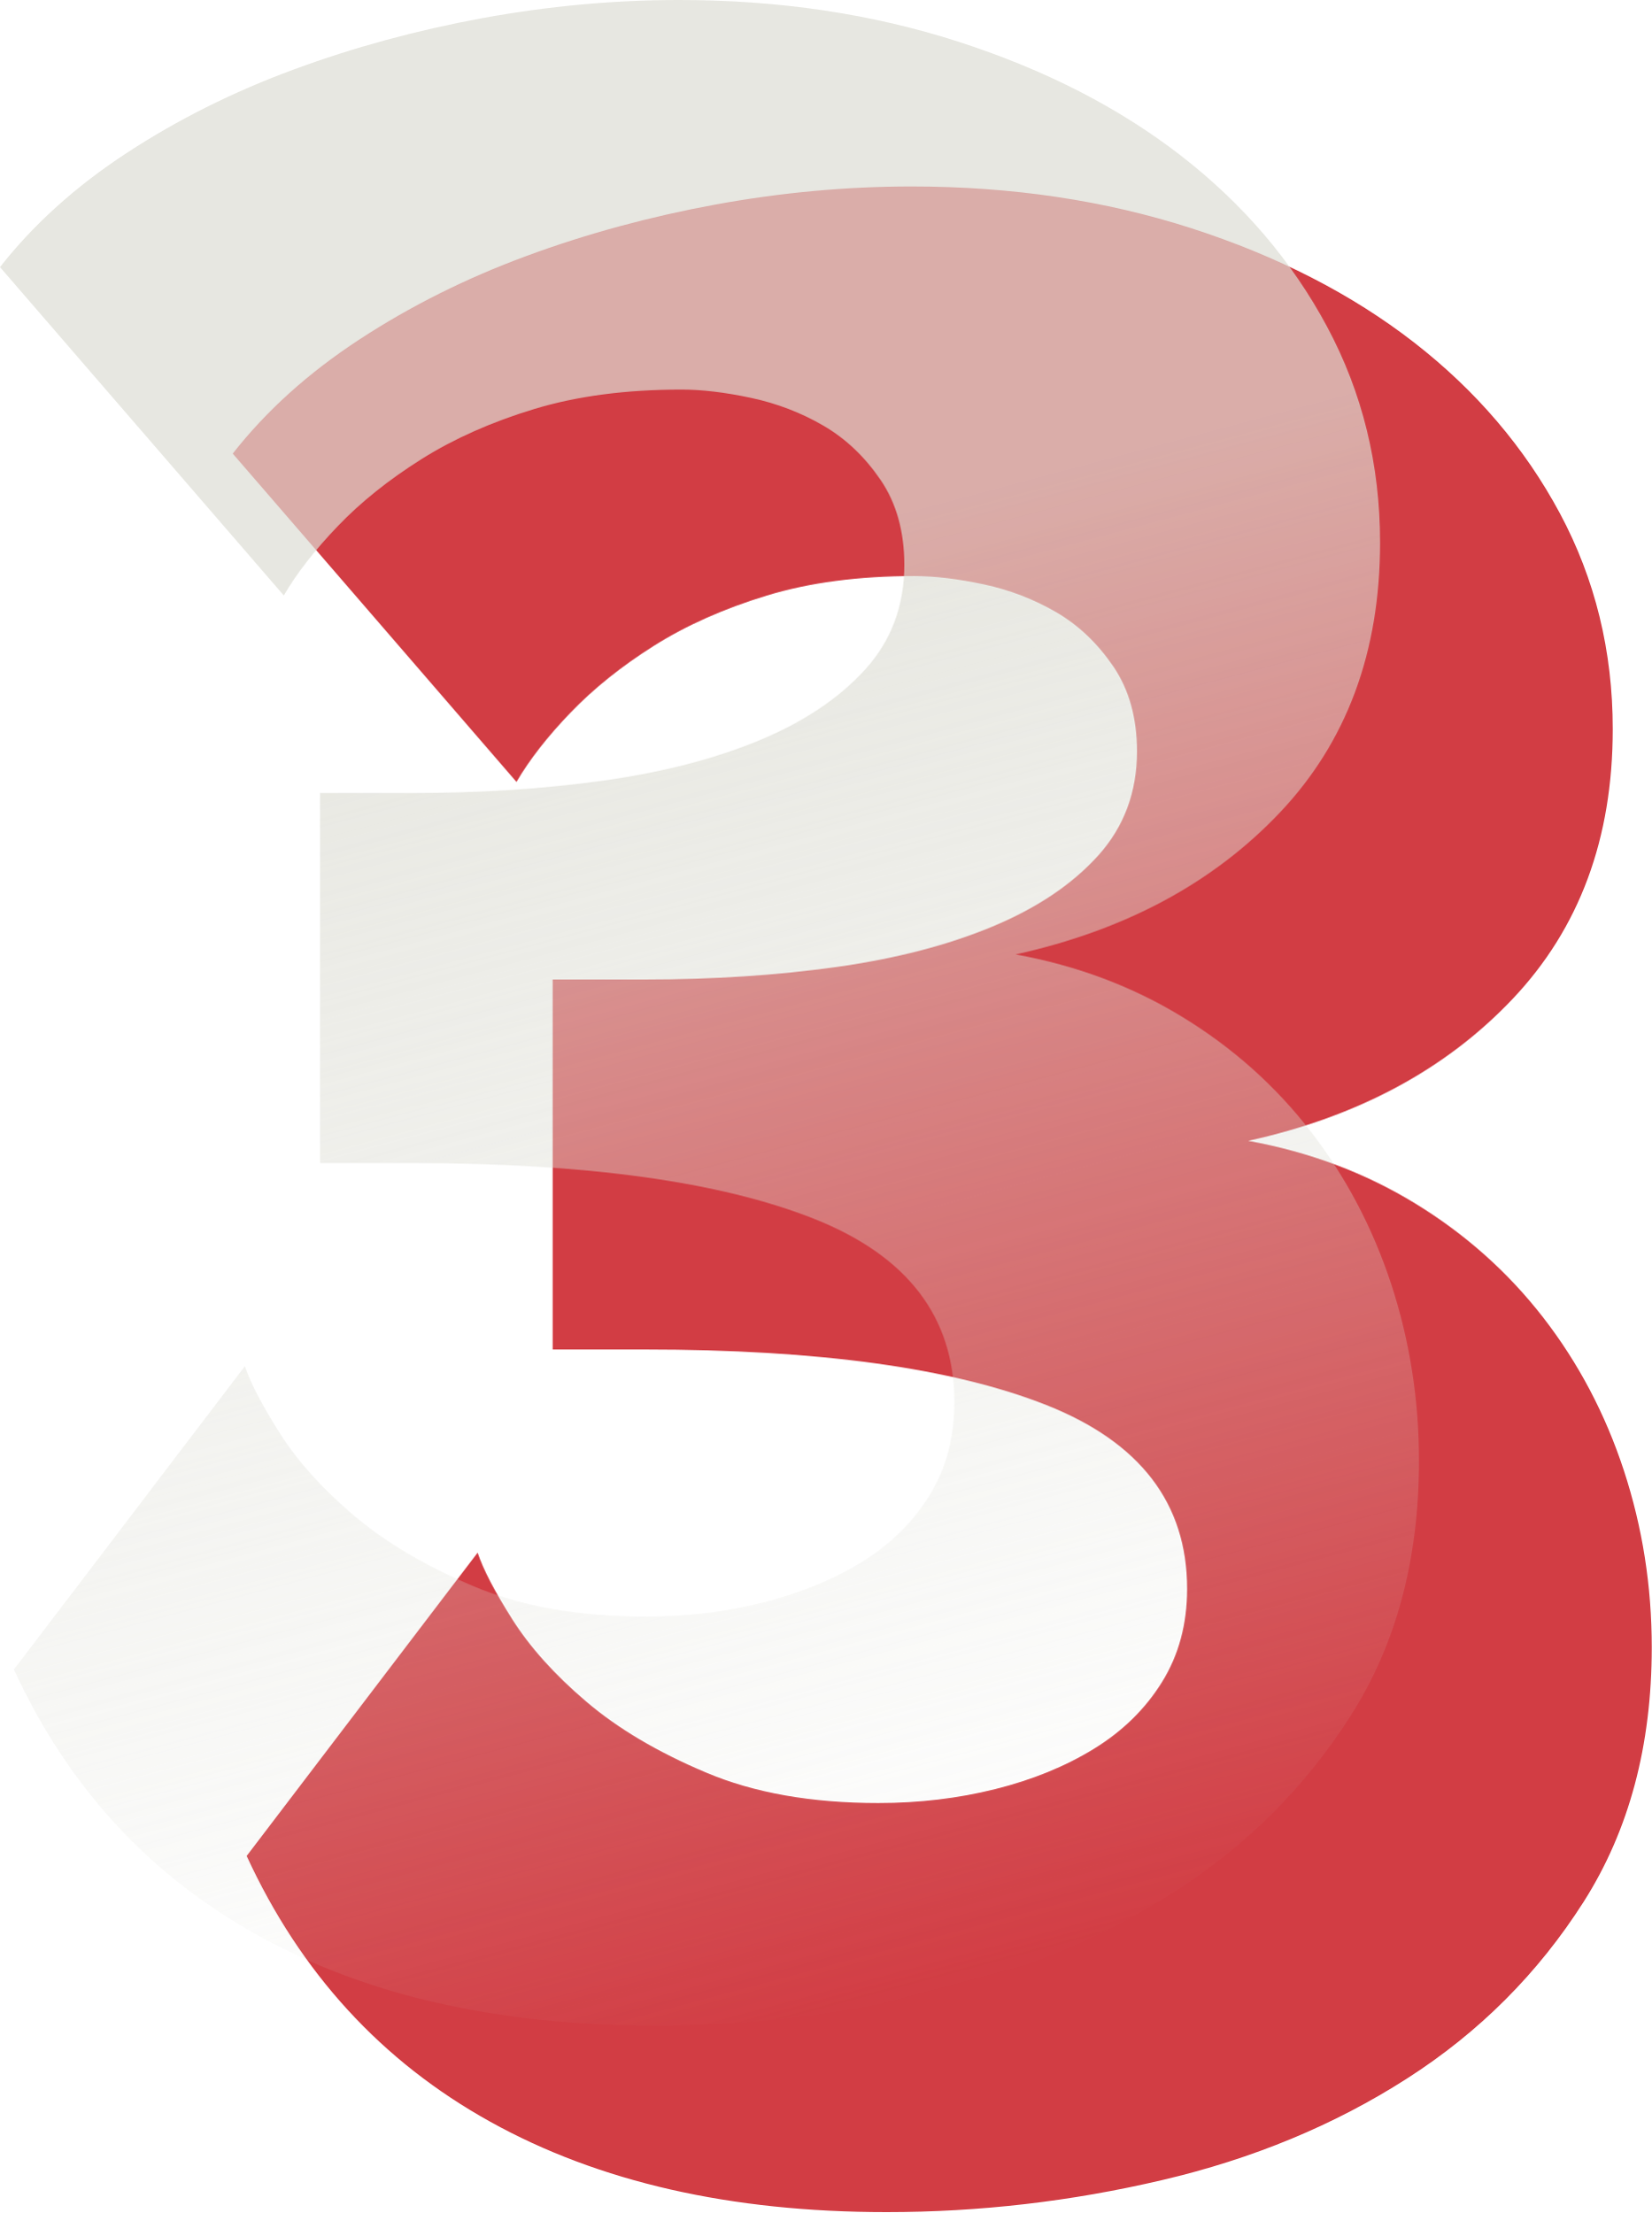
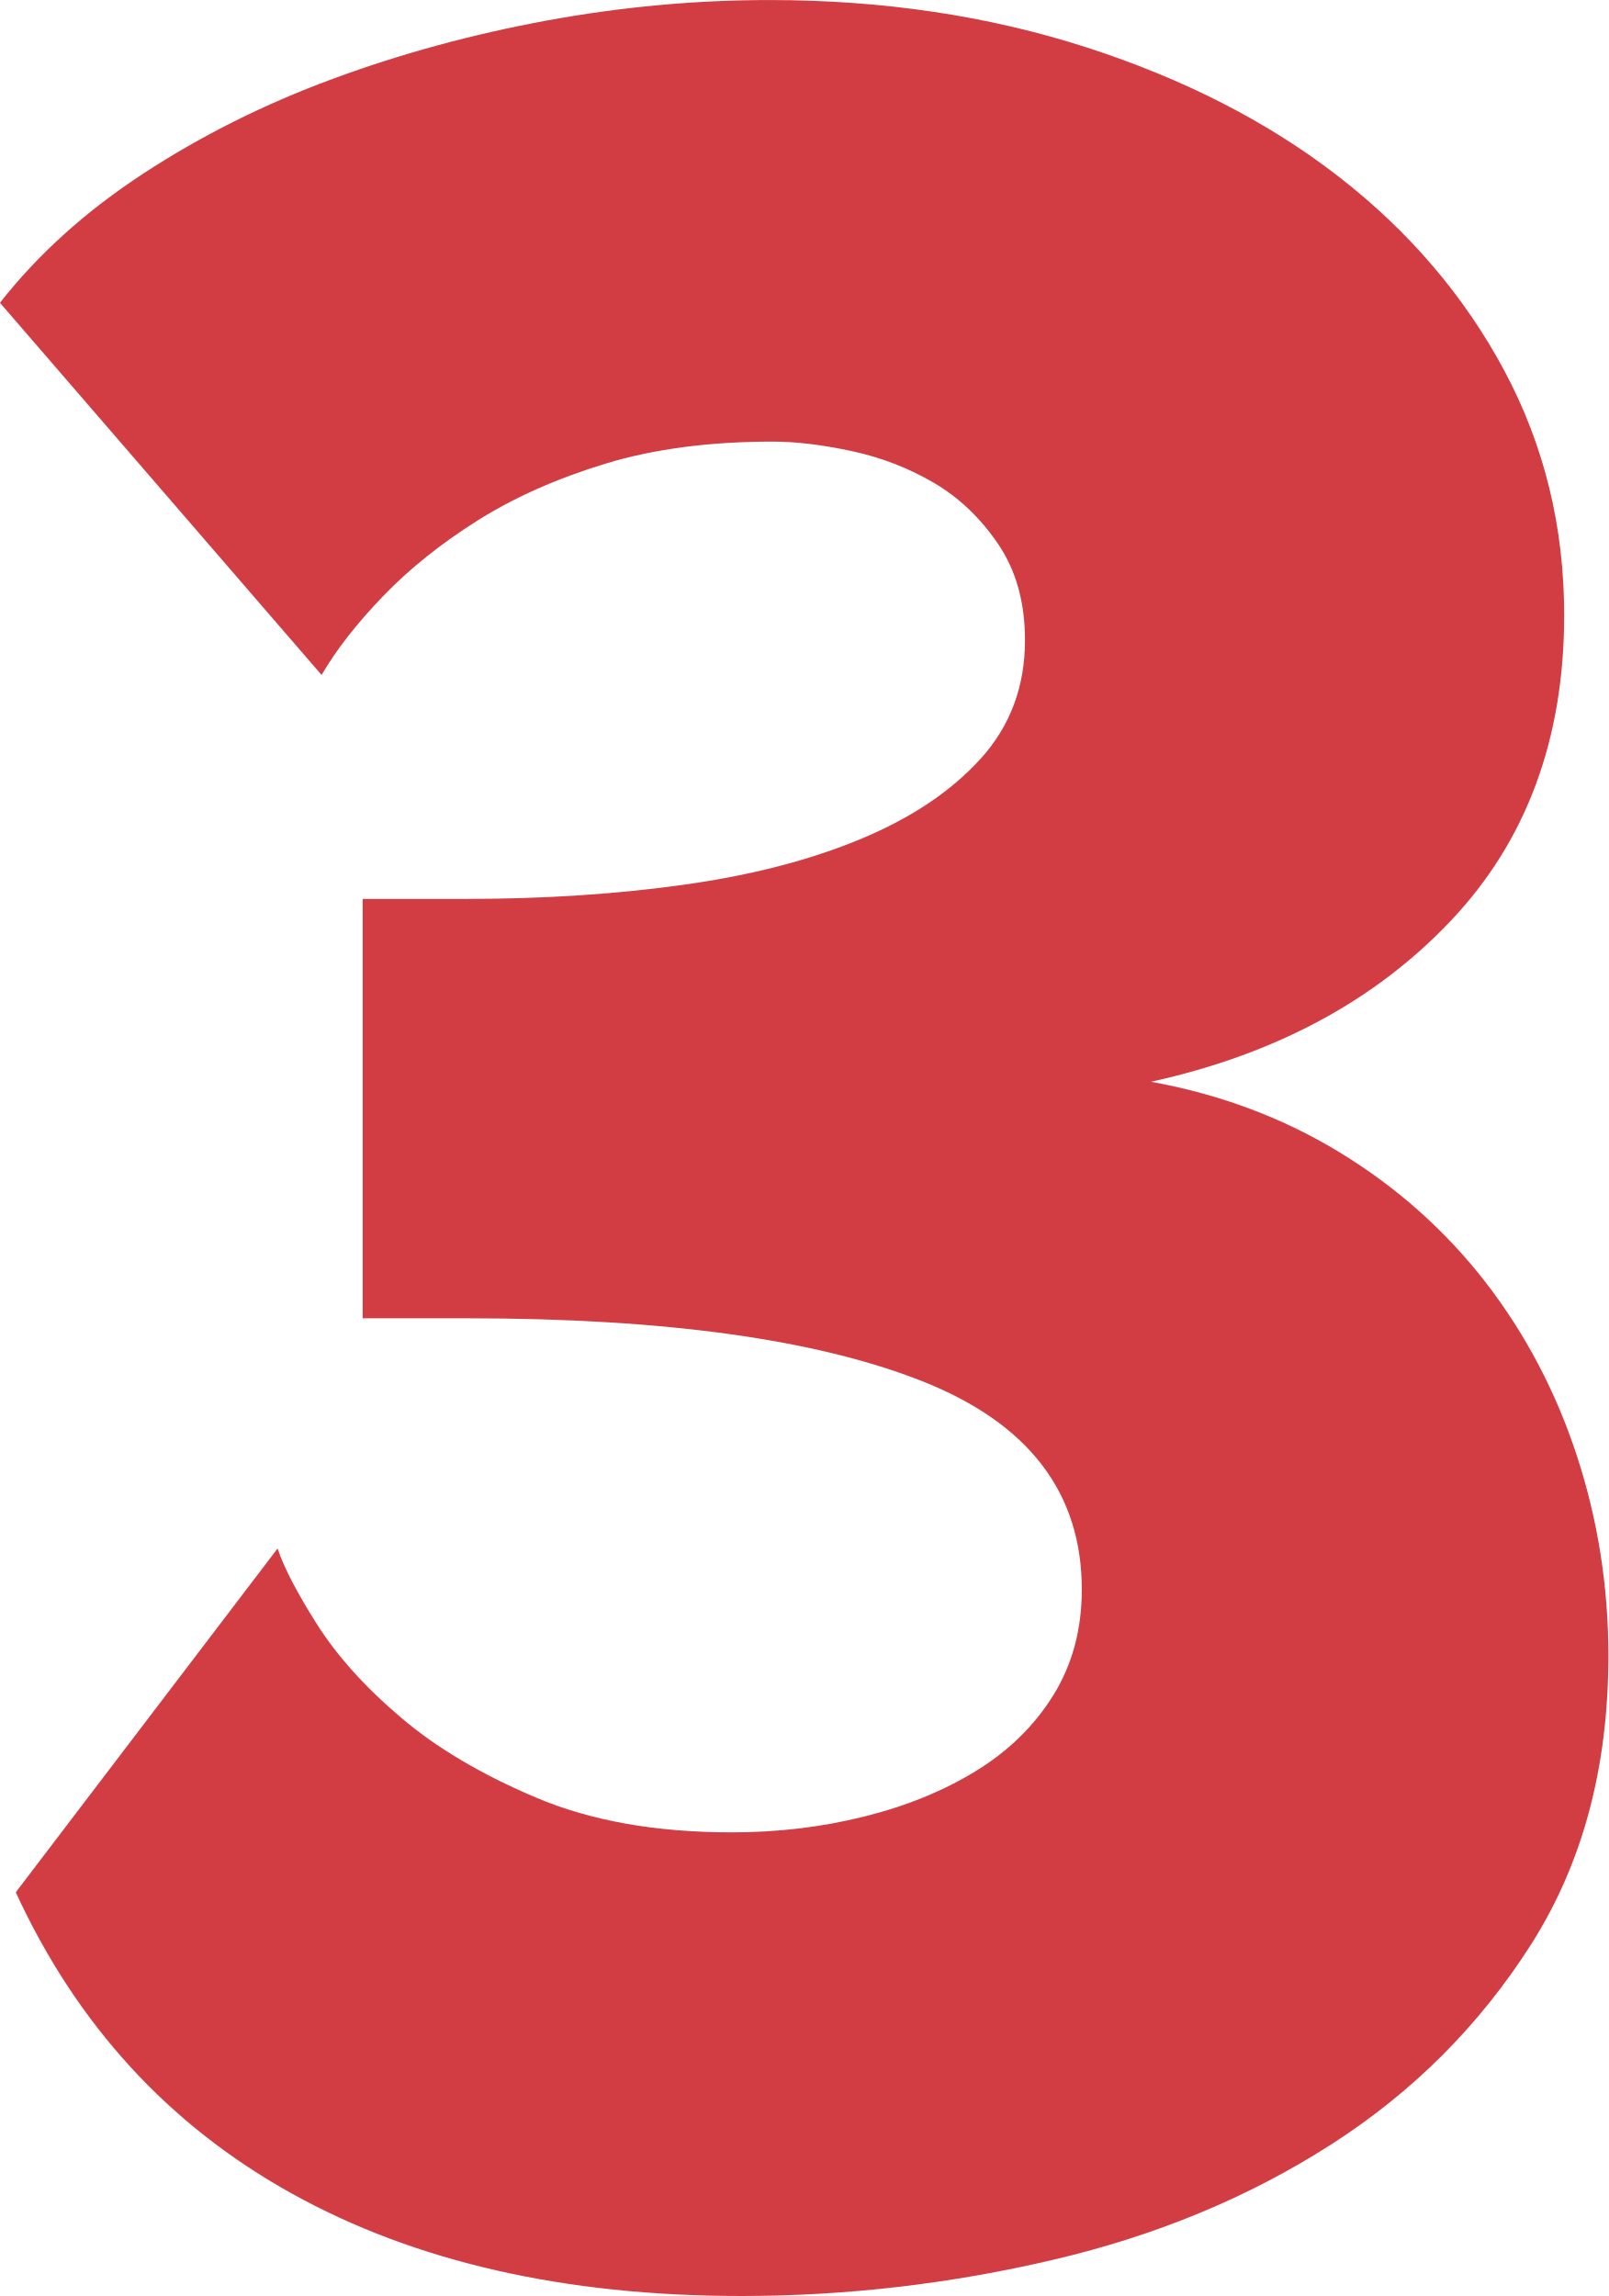
- <svg xmlns="http://www.w3.org/2000/svg" version="1.1" x="0px" y="0px" width="56.583px" height="75.777px" viewBox="0 0 56.583 75.777" enable-background="new 0 0 56.583 75.777" xml:space="preserve">
+ <svg xmlns="http://www.w3.org/2000/svg" version="1.1" id="Layer_1" x="0px" y="0px" width="48.61px" height="69.39px" viewBox="7.972 6.387 48.61 69.39" enable-background="new 7.972 6.387 48.61 69.39" xml:space="preserve">
  <g id="Layer_3">
</g>
-   <g id="Layer_1">
-     <g>
-       <g>
-         <g>
-           <path fill="#D23D44" d="M30.372,75.777c-5.339,0-9.867-1.032-13.583-3.098c-3.717-2.063-6.498-5.099-8.34-9.102l7.912-10.39      c0.19,0.572,0.586,1.334,1.189,2.287c0.605,0.954,1.447,1.892,2.528,2.812c1.079,0.922,2.445,1.732,4.098,2.43      c1.652,0.701,3.623,1.049,5.911,1.049c1.396,0,2.73-0.159,4.002-0.477c1.271-0.317,2.398-0.775,3.384-1.381      c0.983-0.604,1.763-1.367,2.334-2.289c0.572-0.921,0.859-1.985,0.859-3.193c0-2.922-1.606-5.02-4.815-6.291      c-3.208-1.271-7.801-1.906-13.773-1.906h-3.146V33.554h3.146c2.351,0,4.543-0.144,6.578-0.43      c2.033-0.285,3.812-0.747,5.335-1.382c1.527-0.635,2.733-1.445,3.625-2.431c0.888-0.983,1.333-2.175,1.333-3.573      c0-1.145-0.27-2.112-0.81-2.908c-0.541-0.794-1.192-1.414-1.956-1.859c-0.761-0.443-1.587-0.762-2.477-0.953      c-0.891-0.19-1.684-0.285-2.382-0.285c-1.907,0-3.591,0.222-5.053,0.667c-1.462,0.445-2.75,1.017-3.86,1.715      c-1.113,0.701-2.065,1.463-2.859,2.288c-0.796,0.826-1.415,1.62-1.86,2.383L7.972,15.538c1.144-1.461,2.588-2.765,4.336-3.908      c1.748-1.144,3.653-2.097,5.718-2.859c2.064-0.763,4.227-1.35,6.482-1.765c2.255-0.413,4.495-0.619,6.721-0.619      c3.431,0,6.625,0.478,9.579,1.43c2.955,0.954,5.496,2.257,7.625,3.908c2.128,1.653,3.795,3.607,5.004,5.862      c1.206,2.255,1.809,4.717,1.809,7.387c0,3.75-1.142,6.831-3.43,9.245c-2.287,2.416-5.306,4.036-9.056,4.861      c2.099,0.381,4.004,1.096,5.72,2.146c1.716,1.048,3.178,2.353,4.385,3.908c1.206,1.557,2.128,3.305,2.763,5.242      c0.635,1.939,0.954,3.956,0.954,6.053c0,3.37-0.778,6.275-2.335,8.722c-1.559,2.448-3.574,4.466-6.052,6.052      c-2.478,1.589-5.275,2.749-8.389,3.478C36.693,75.412,33.547,75.777,30.372,75.777z" />
-         </g>
-       </g>
-       <g opacity="0.7">
-         <linearGradient id="SVGID_1_" gradientUnits="userSpaceOnUse" x1="32.286" y1="68.19" x2="14.304" y2="1.081">
-           <stop offset="0" style="stop-color:#DDDDD4;stop-opacity:0" />
-           <stop offset="0.71" style="stop-color:#DDDDD4" />
-         </linearGradient>
-         <path fill="url(#SVGID_1_)" d="M22.399,69.39c-5.34,0-9.865-1.031-13.583-3.097c-3.717-2.063-6.498-5.1-8.34-9.103L8.388,46.8     c0.191,0.572,0.587,1.334,1.192,2.289c0.601,0.952,1.444,1.891,2.525,2.812c1.081,0.92,2.445,1.732,4.1,2.43     c1.649,0.7,3.622,1.047,5.91,1.047c1.396,0,2.73-0.157,4.002-0.475c1.271-0.318,2.398-0.779,3.384-1.382     c0.984-0.603,1.763-1.366,2.335-2.288c0.571-0.921,0.858-1.985,0.858-3.194c0-2.921-1.606-5.019-4.815-6.291     c-3.208-1.271-7.801-1.905-13.771-1.905h-3.146V27.165h3.146c2.35,0,4.542-0.143,6.576-0.428     c2.033-0.286,3.812-0.747,5.337-1.382c1.526-0.635,2.732-1.445,3.623-2.43c0.889-0.985,1.334-2.176,1.334-3.576     c0-1.143-0.271-2.112-0.811-2.907c-0.541-0.794-1.192-1.413-1.955-1.858c-0.762-0.445-1.59-0.763-2.478-0.954     c-0.891-0.19-1.685-0.286-2.383-0.286c-1.908,0-3.591,0.223-5.053,0.667c-1.462,0.444-2.75,1.017-3.86,1.716     c-1.112,0.7-2.067,1.461-2.86,2.288c-0.794,0.826-1.413,1.62-1.857,2.383L0,9.15c1.144-1.462,2.588-2.764,4.337-3.908     c1.747-1.144,3.651-2.097,5.718-2.859c2.065-0.763,4.227-1.35,6.481-1.764C18.792,0.207,21.032,0,23.257,0     c3.431,0,6.625,0.476,9.578,1.43c2.957,0.954,5.497,2.257,7.627,3.908c2.128,1.653,3.797,3.607,5.004,5.862     c1.206,2.256,1.81,4.718,1.81,7.388c0,3.748-1.144,6.83-3.432,9.245c-2.287,2.416-5.306,4.034-9.054,4.861     c2.097,0.381,4.002,1.096,5.717,2.145c1.717,1.048,3.179,2.351,4.385,3.909c1.208,1.557,2.129,3.305,2.766,5.24     c0.634,1.94,0.951,3.957,0.951,6.054c0,3.369-0.776,6.276-2.333,8.723c-1.558,2.446-3.576,4.463-6.052,6.051     c-2.478,1.589-5.276,2.75-8.388,3.479C28.721,69.023,25.575,69.39,22.399,69.39z" />
-       </g>
-     </g>
-   </g>
+   <path fill="#D23D44" d="M30.372,75.777c-5.338,0-9.867-1.032-13.583-3.098c-3.717-2.063-6.498-5.1-8.34-9.103l7.912-10.39  c0.19,0.571,0.586,1.334,1.189,2.287c0.605,0.954,1.447,1.892,2.528,2.812c1.079,0.922,2.445,1.732,4.098,2.43  c1.652,0.701,3.623,1.05,5.911,1.05c1.396,0,2.73-0.159,4.002-0.478c1.271-0.316,2.398-0.774,3.385-1.381  c0.982-0.604,1.763-1.367,2.334-2.289c0.572-0.921,0.859-1.985,0.859-3.193c0-2.922-1.606-5.02-4.815-6.291  c-3.208-1.271-7.801-1.905-13.773-1.905h-3.146V33.554h3.146c2.351,0,4.543-0.145,6.578-0.431c2.033-0.285,3.811-0.747,5.334-1.382  c1.527-0.635,2.733-1.445,3.625-2.431c0.889-0.983,1.334-2.176,1.334-3.573c0-1.146-0.271-2.112-0.811-2.908  c-0.541-0.794-1.192-1.414-1.956-1.858c-0.761-0.443-1.587-0.763-2.478-0.953s-1.684-0.285-2.381-0.285  c-1.908,0-3.592,0.222-5.054,0.667s-2.75,1.017-3.86,1.715c-1.113,0.701-2.065,1.463-2.859,2.288  c-0.796,0.826-1.415,1.62-1.86,2.383l-9.72-11.248c1.144-1.461,2.588-2.765,4.336-3.908s3.653-2.097,5.718-2.858  c2.064-0.764,4.227-1.351,6.482-1.766c2.255-0.413,4.495-0.618,6.721-0.618c3.432,0,6.625,0.478,9.579,1.43  c2.955,0.954,5.496,2.257,7.625,3.908c2.128,1.652,3.795,3.606,5.004,5.861c1.206,2.255,1.81,4.718,1.81,7.388  c0,3.75-1.143,6.831-3.431,9.244c-2.287,2.416-5.306,4.036-9.056,4.861c2.099,0.381,4.004,1.096,5.72,2.146  c1.716,1.048,3.179,2.353,4.386,3.907c1.205,1.558,2.127,3.306,2.762,5.242c0.636,1.939,0.955,3.956,0.955,6.054  c0,3.369-0.778,6.274-2.336,8.722c-1.559,2.448-3.574,4.466-6.052,6.052c-2.478,1.589-5.274,2.749-8.389,3.479  C36.693,75.412,33.547,75.777,30.372,75.777z" />
  <g id="Layer_2">
</g>
</svg>
